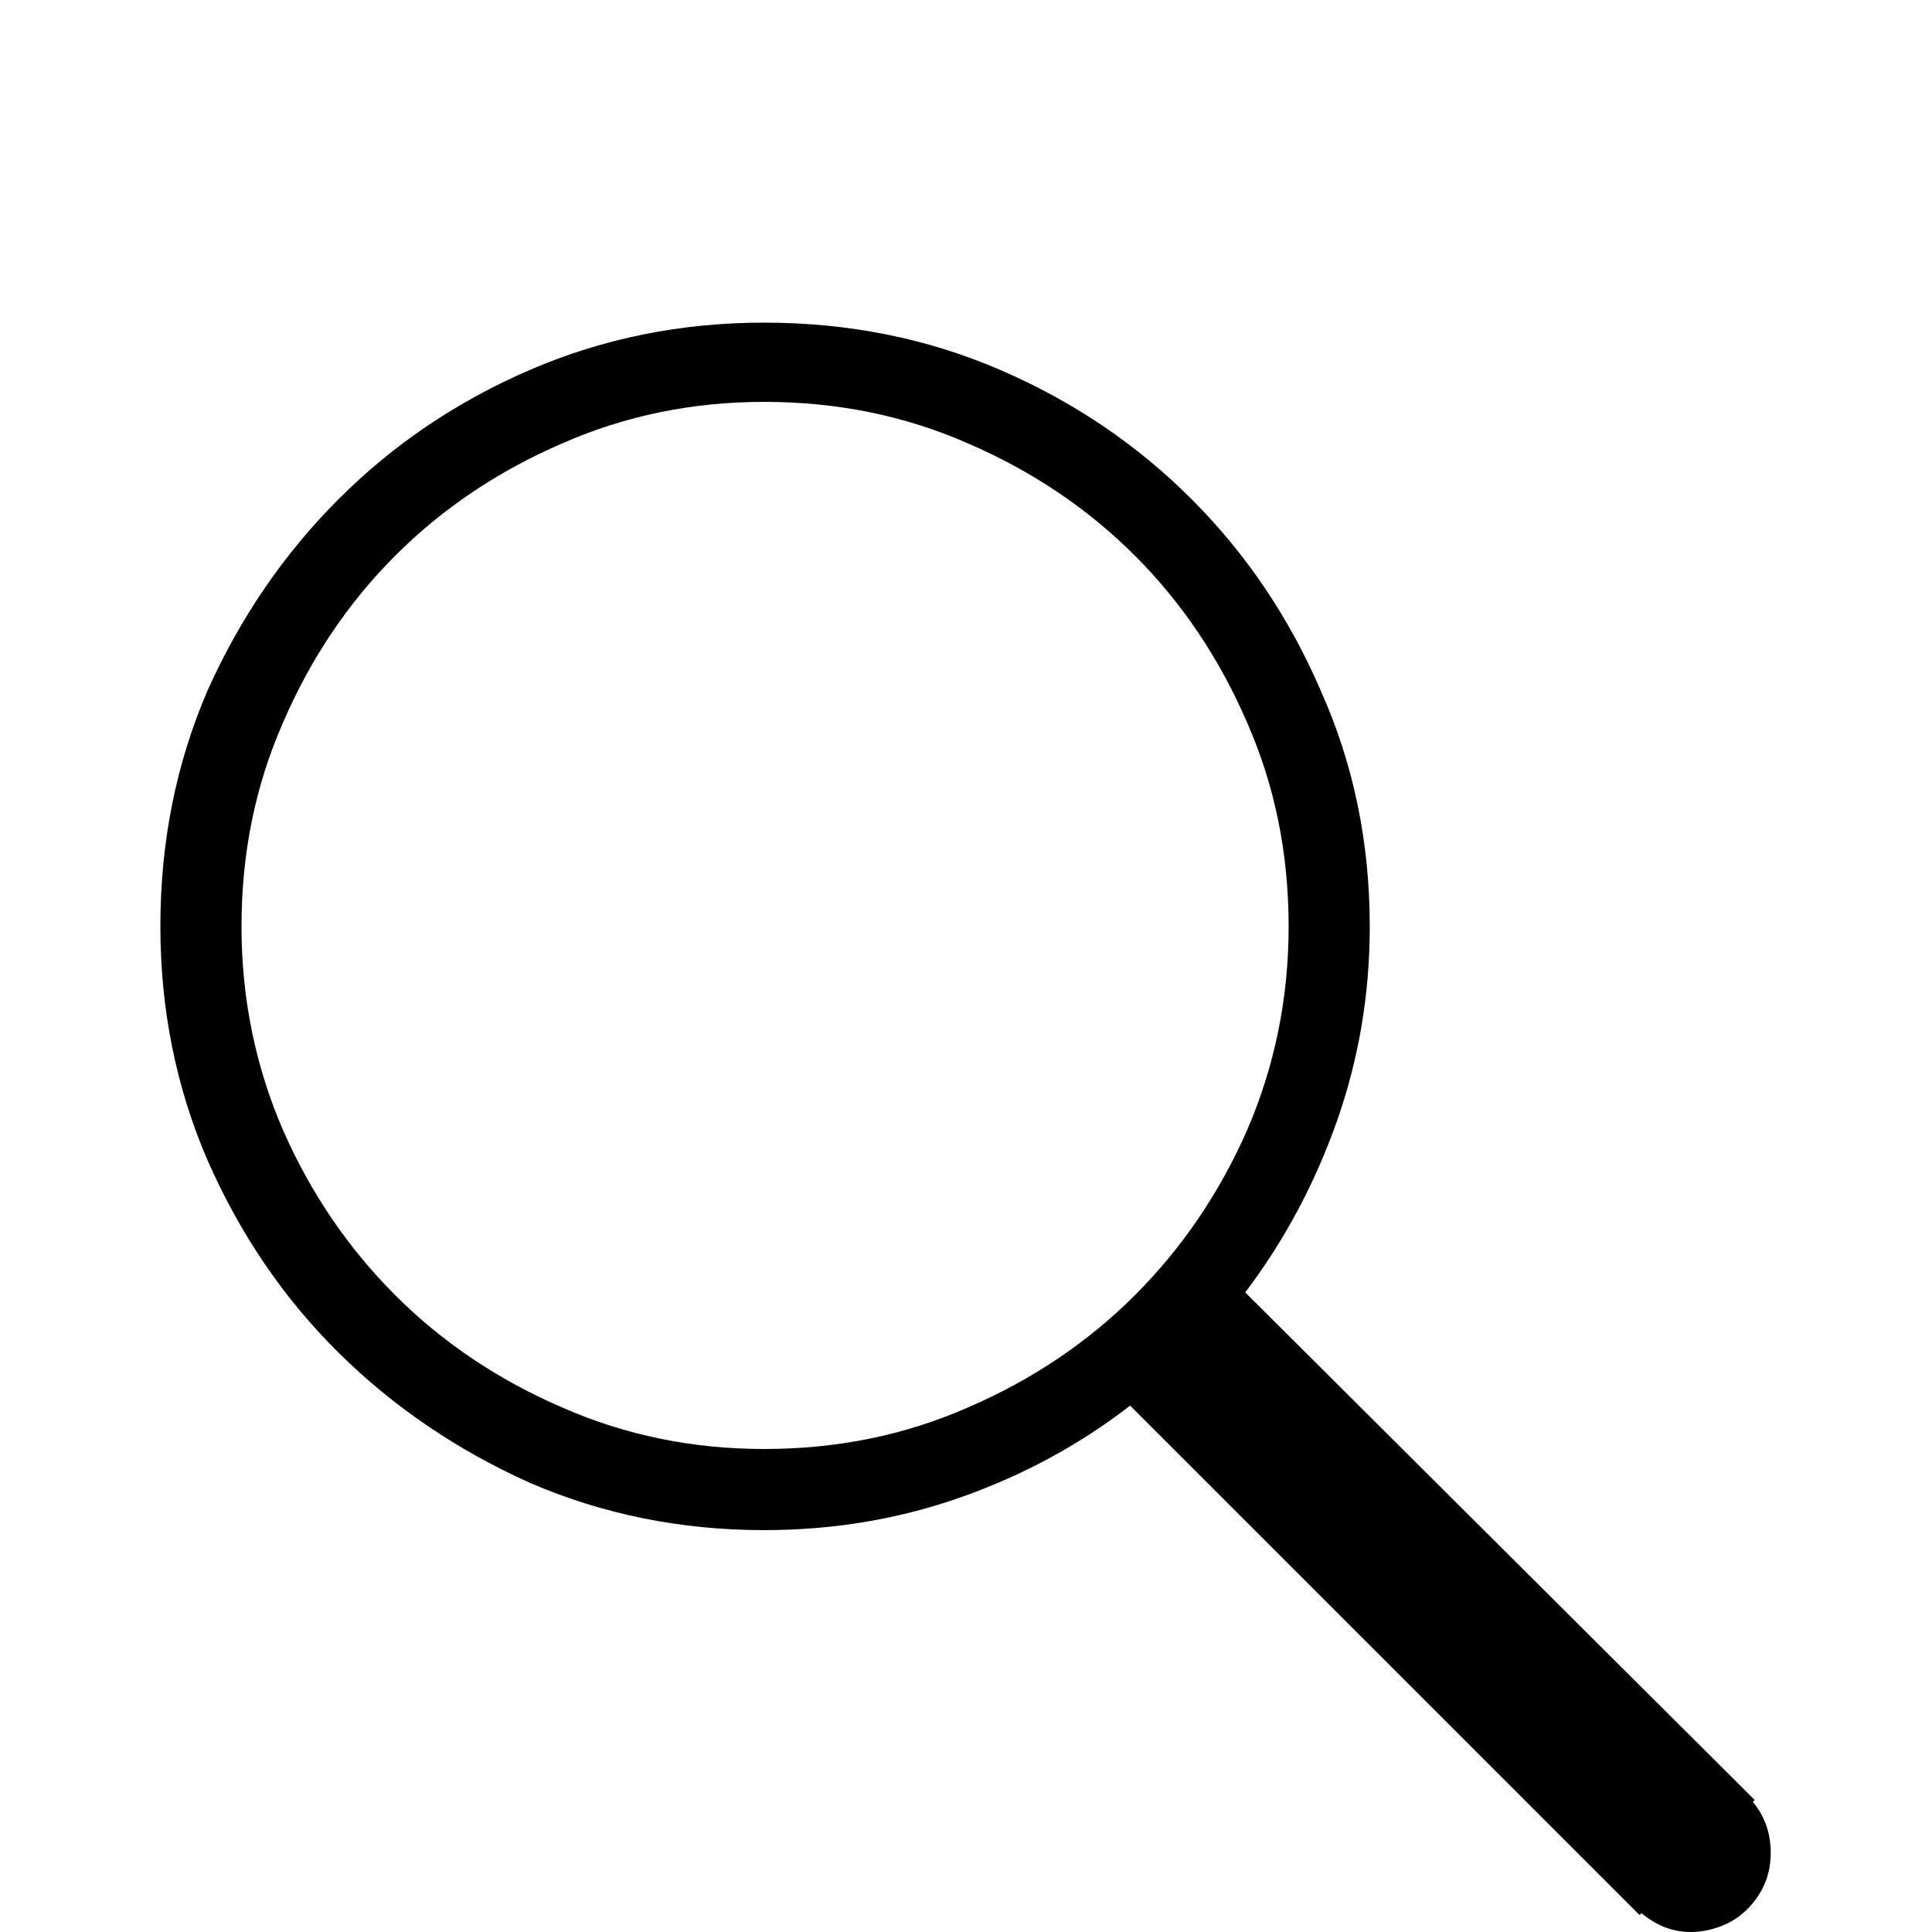
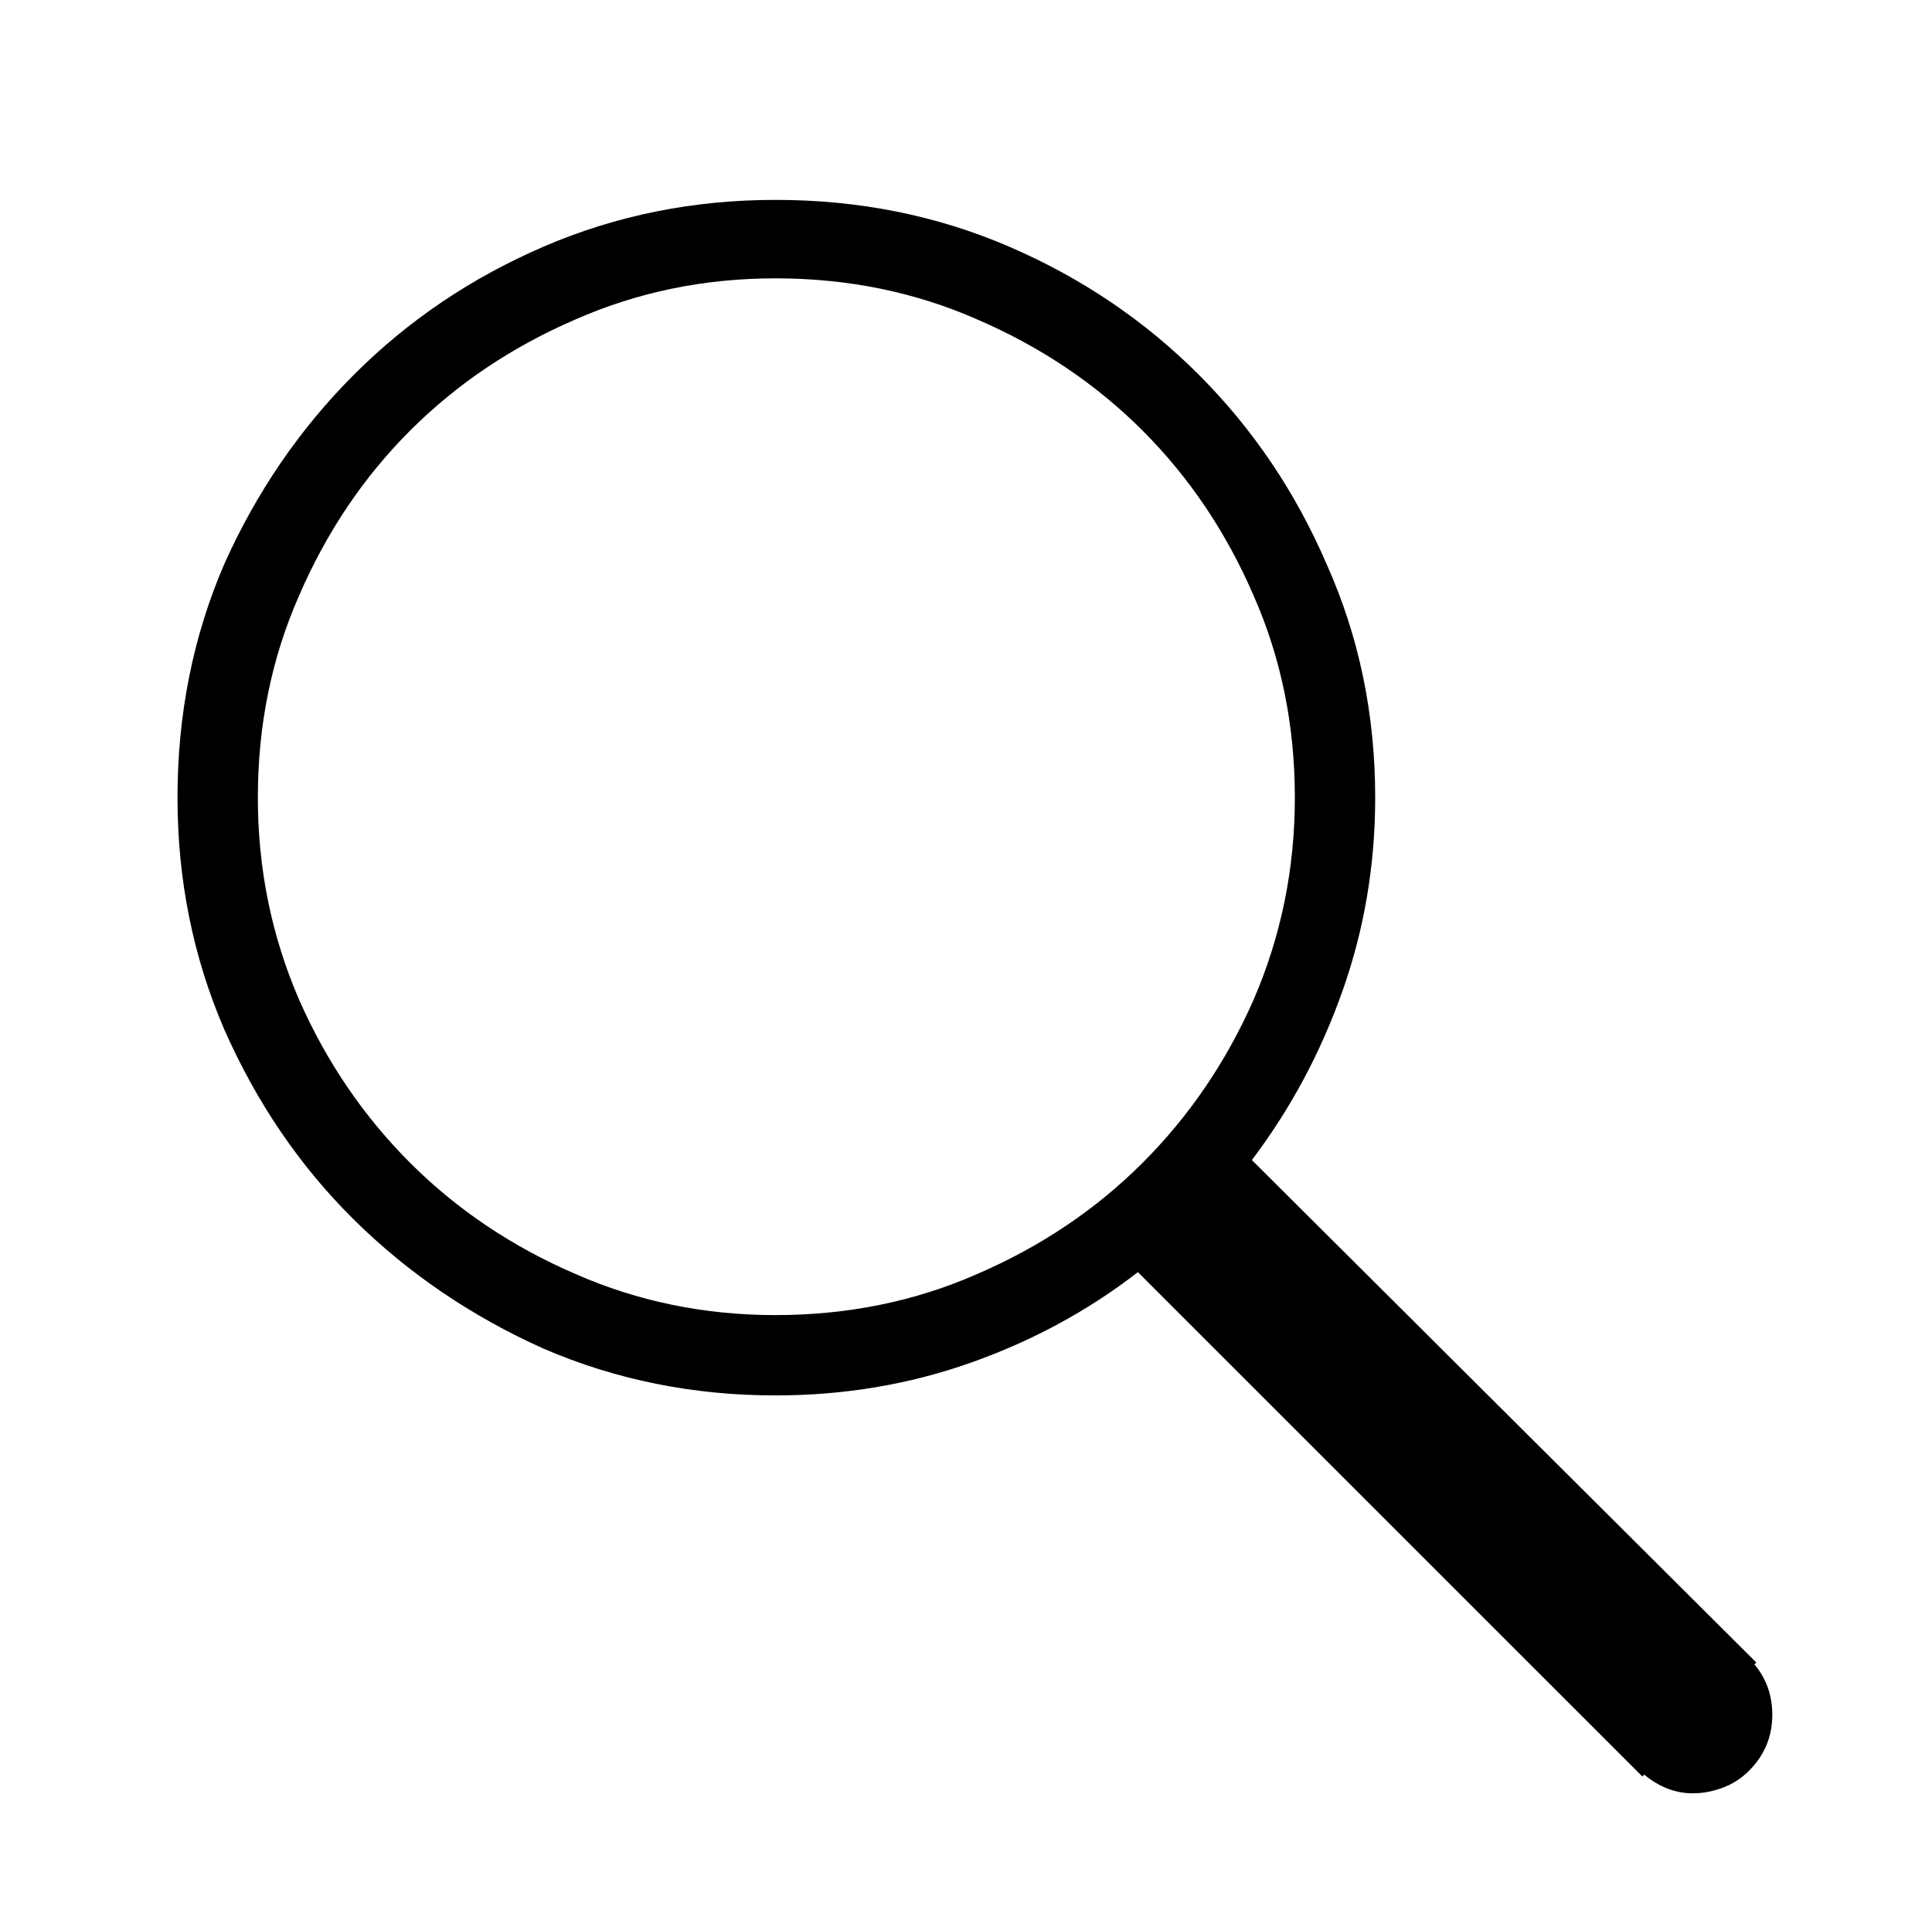
- <svg xmlns="http://www.w3.org/2000/svg" version="1.1" viewBox="0 -64 1024 1024">
+ <svg xmlns="http://www.w3.org/2000/svg" version="1.1" viewBox="-10 0 1034 1024">
  <g transform="matrix(1 0 0 -1 0 960)">
    <path fill="currentColor" d="M929 69l1 1l-270 269q31 41 48.5 90.5t17.5 103.5q0 67 -26 125q-25 58 -68.5 101.5t-101.5 68.5t-125 25q-66 0 -124 -25t-101.5 -68.5t-69.5 -101.5q-25 -58 -25 -125q0 -66 25 -124q26 -59 69.5 -102t101.5 -69q58 -25 124 -25q55 0 104.5 17.5t89.5 48.5l270 -270 l1 1q6 -5 12.5 -7.5t13.5 -2.5q8 0 16 3t14 9q12 12 12.5 28.5t-9.5 28.5v0zM128 533q0 58 22 108q22 51 59.5 88.5t88.5 59.5q50 22 107 22q58 0 108 -22q51 -22 88.5 -59.5t59.5 -88.5q22 -50 22 -108q0 -57 -22 -108q-22 -50 -59.5 -87.5t-88.5 -59.5q-50 -22 -108 -22 q-57 0 -107 22q-51 22 -88.5 59.5t-59.5 87.5q-22 51 -22 108v0z" />
  </g>
</svg>
